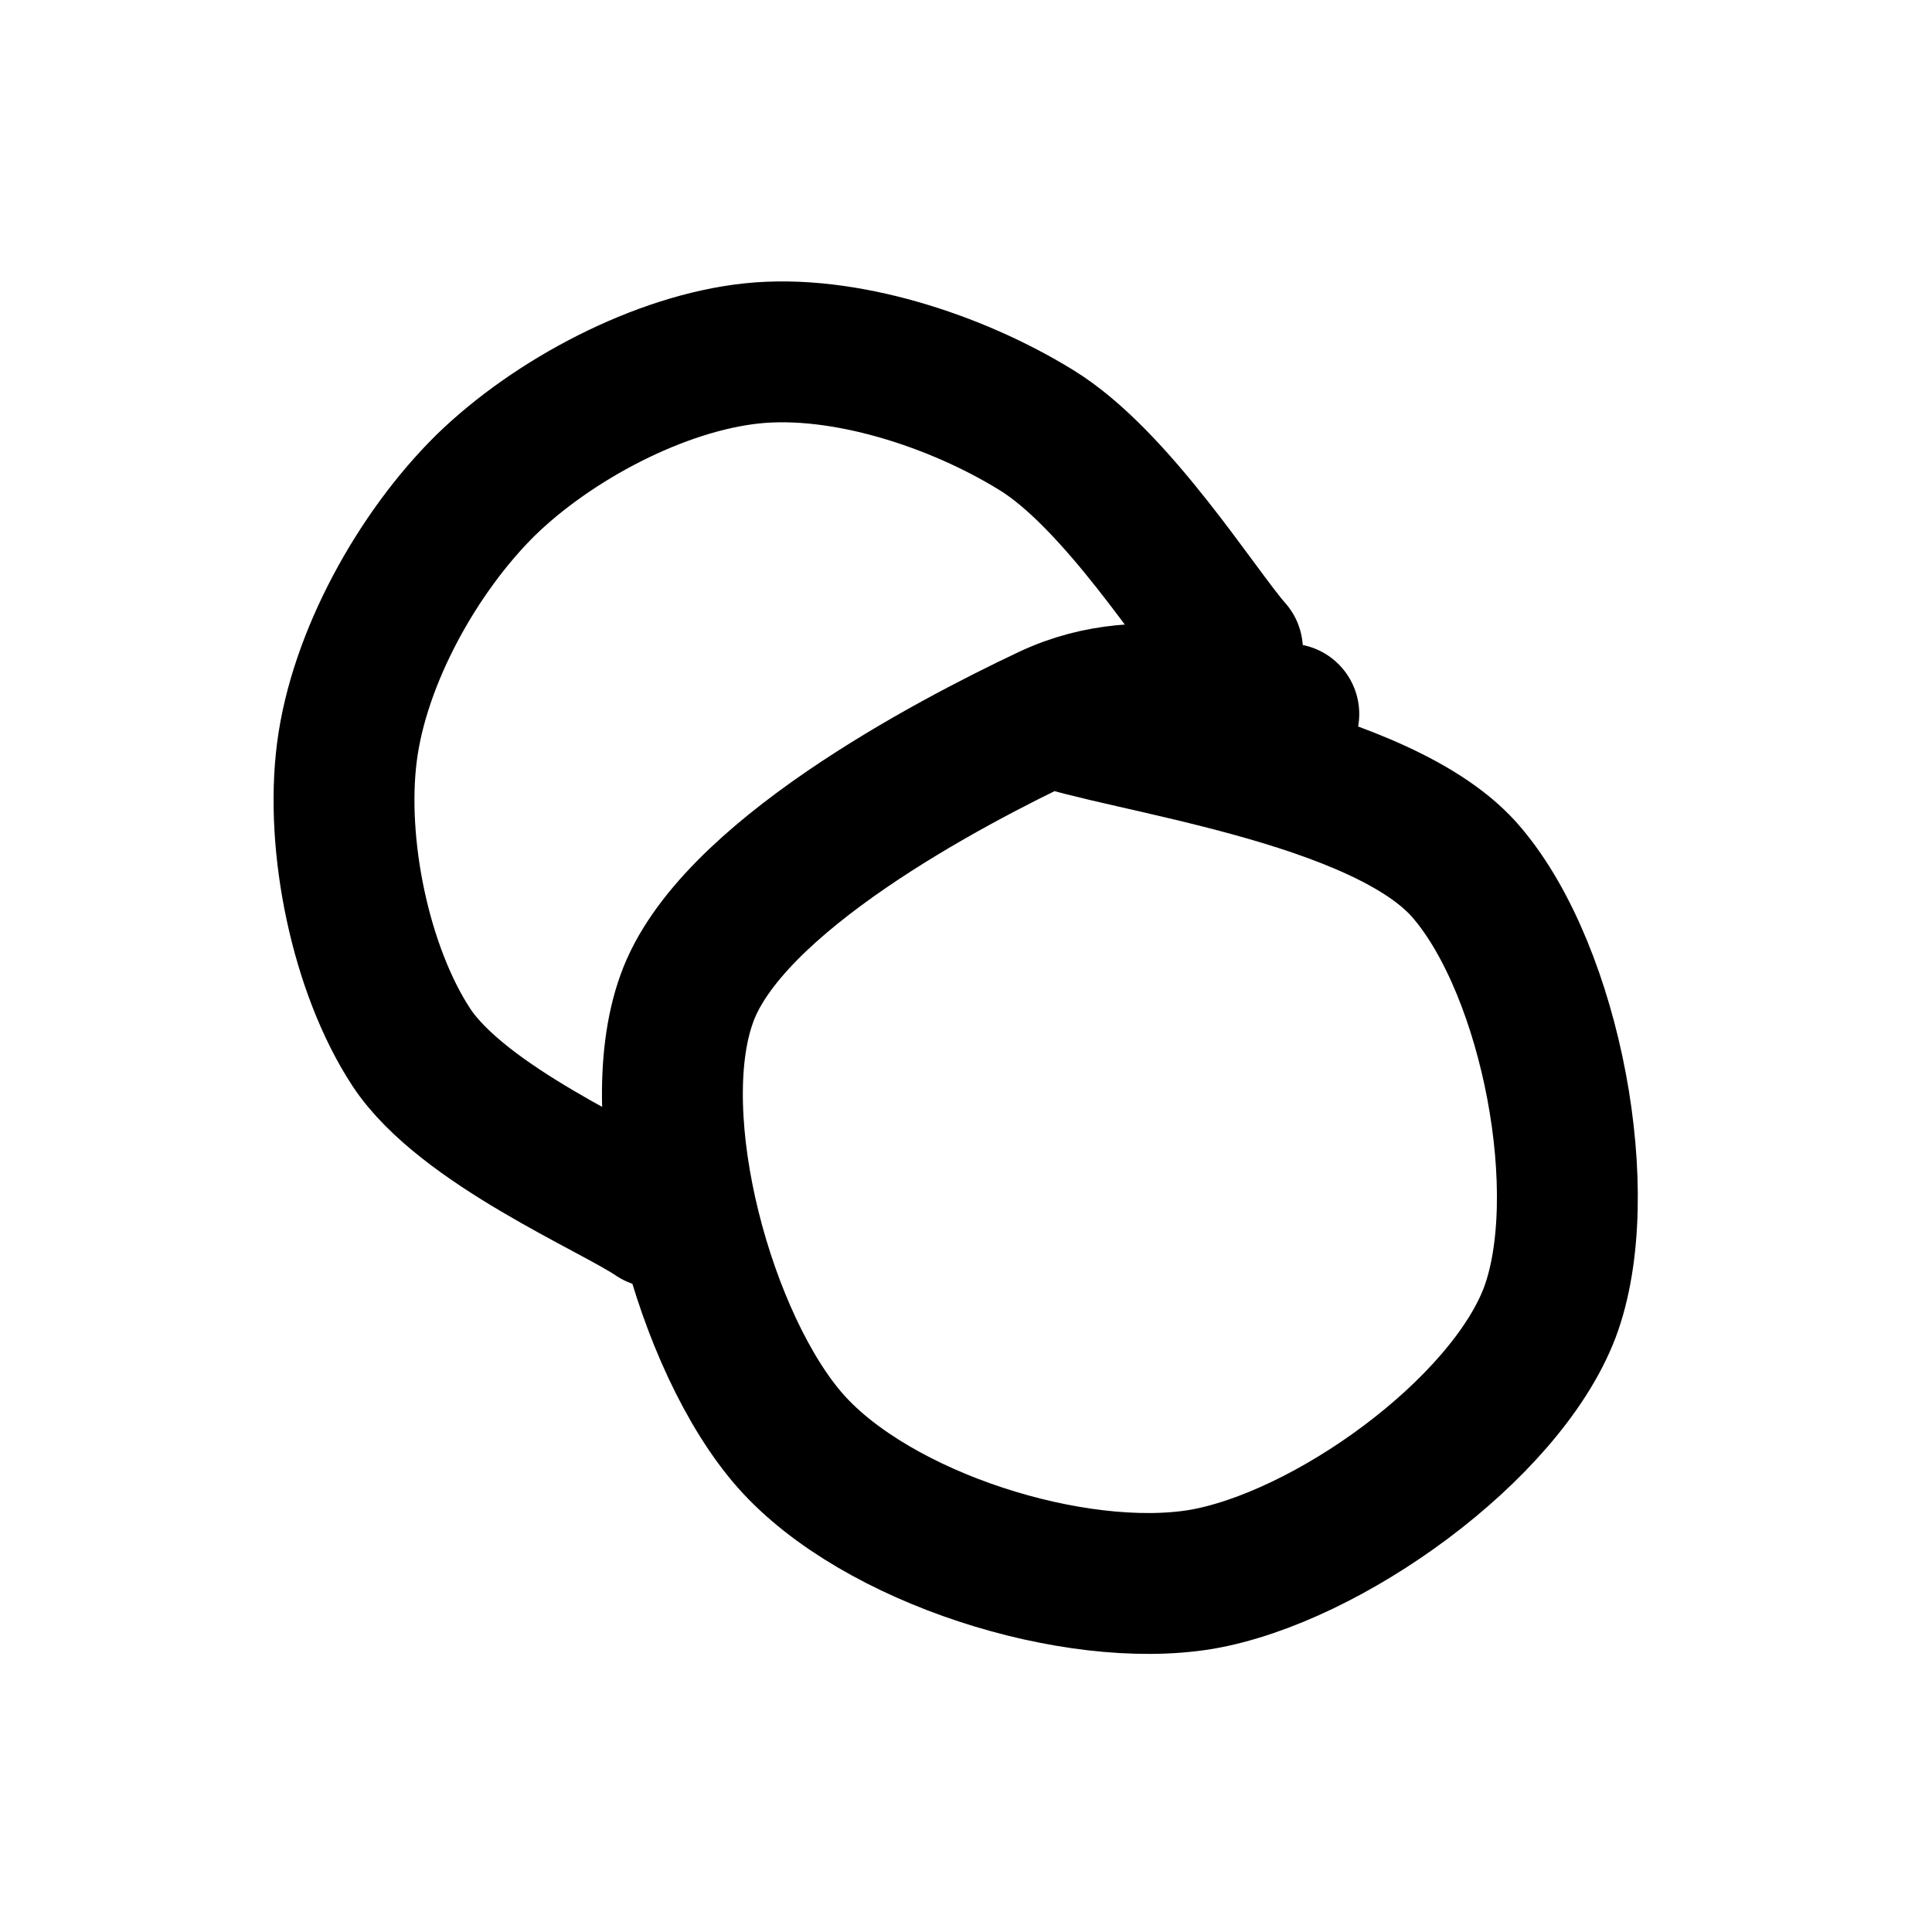
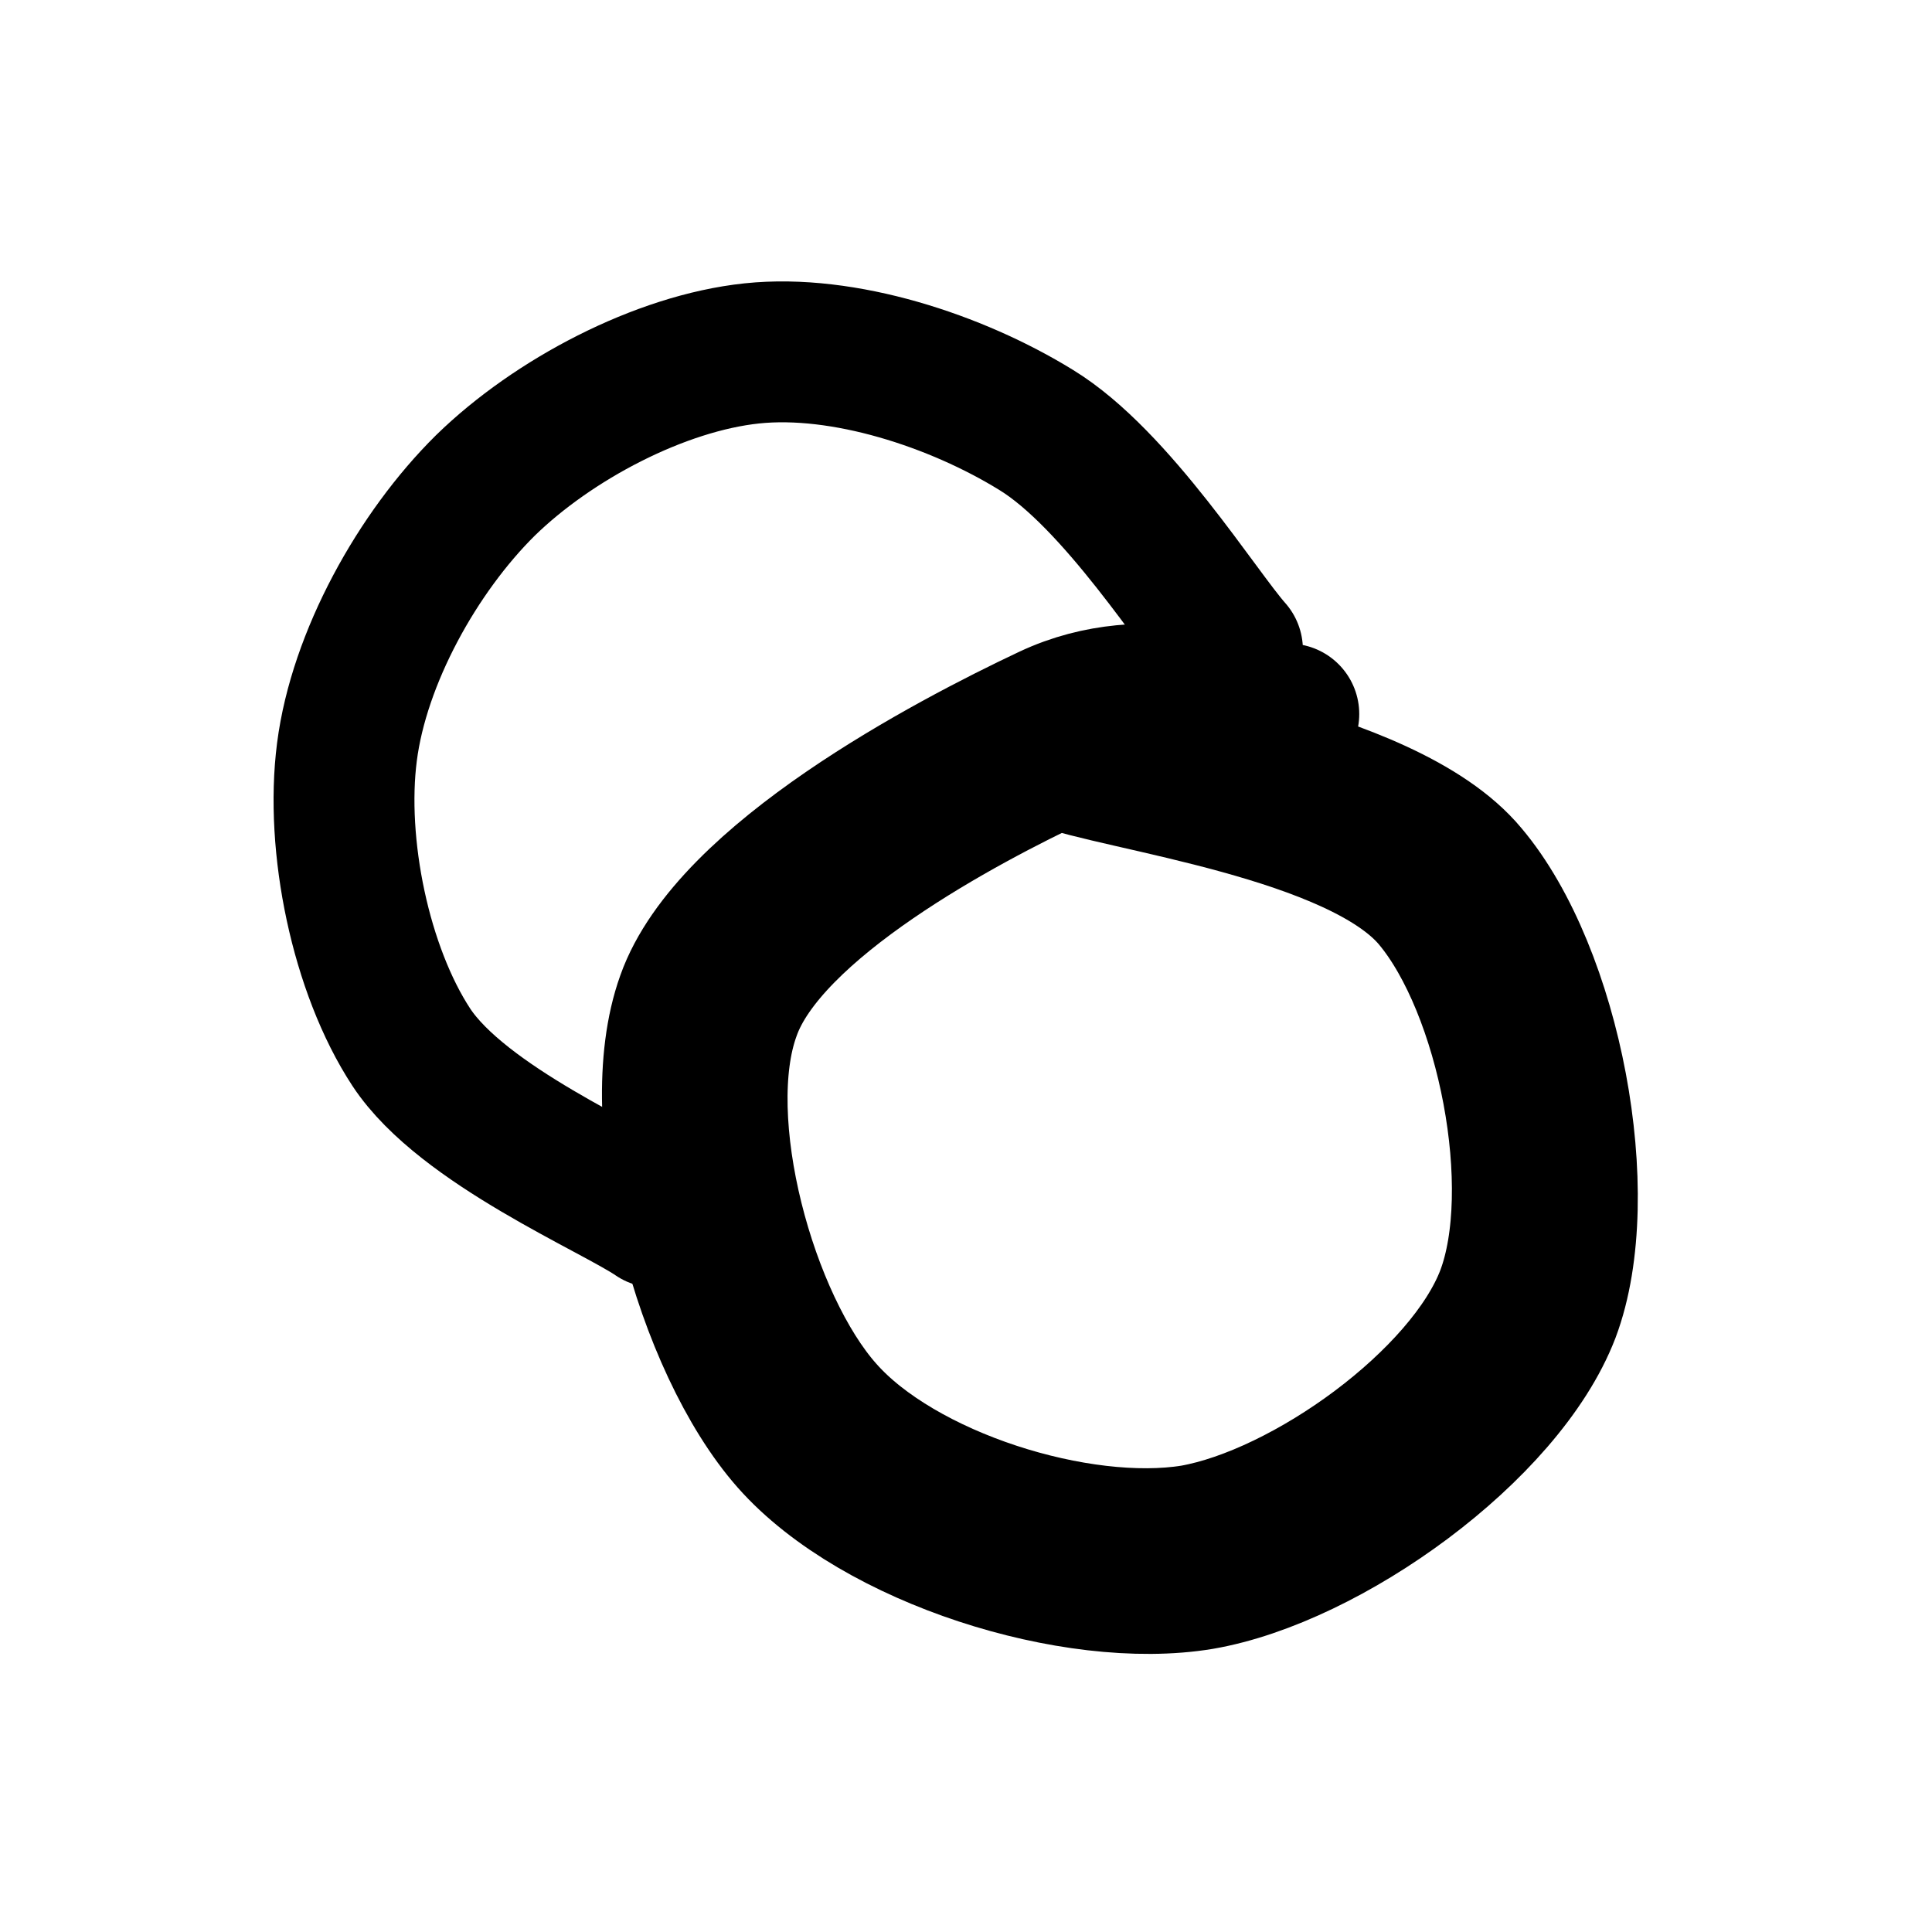
<svg xmlns="http://www.w3.org/2000/svg" viewBox="0 0 24 24" fill="none" stroke="currentColor" stroke-width="1.75" stroke-linecap="round" stroke-linejoin="round">
-   <path d="M 8.14 15.12 C 7.63 14.77 5.75 13.98 5.11 13.01 C 4.48 12.05 4.16 10.5 4.31 9.34 C 4.46 8.17 5.19 6.86 6.03 6.03 C 6.87 5.21 8.2 4.51 9.34 4.39 C 10.48 4.27 11.88 4.73 12.87 5.34 C 13.87 5.95 14.9 7.61 15.31 8.07" />
+   <path d="M 8.14 15.12 C 7.63 14.77 5.75 13.98 5.11 13.01 C 4.48 12.05 4.16 10.5 4.31 9.34 C 4.46 8.17 5.19 6.86 6.03 6.03 C 6.87 5.21 8.2 4.51 9.34 4.39 C 10.48 4.27 11.88 4.73 12.87 5.34 C 13.87 5.95 14.9 7.61 15.31 8.07" data-role="step" data-step="1" />
  <path d="M 13.03 8.89 C 13.9 9.22 17.2 9.61 18.23 10.85 C 19.27 12.08 19.8 14.85 19.25 16.31 C 18.69 17.77 16.49 19.35 14.92 19.62 C 13.35 19.88 10.89 19.11 9.82 17.9 C 8.76 16.7 7.99 13.91 8.53 12.41 C 9.06 10.91 11.78 9.48 13.03 8.89 C 14.28 8.3 15.52 8.87 16.01 8.87" data-role="body" />
+   <path d="M 13.12 9.41 C 13.9 9.71 16.87 10.06 17.8 11.17 C 18.73 12.28 19.21 14.77 18.71 16.09 C 18.21 17.4 16.23 18.82 14.82 19.07 C 13.4 19.3 11.19 18.61 10.23 17.52 C 9.27 16.44 8.58 13.93 9.07 12.58 C 9.54 11.23 11.99 9.94 13.12 9.41 C 14.24 8.88 15.36 9.39 15.8 9.39" data-role="step" data-step="2" data-rest="hidden" />
</svg>
